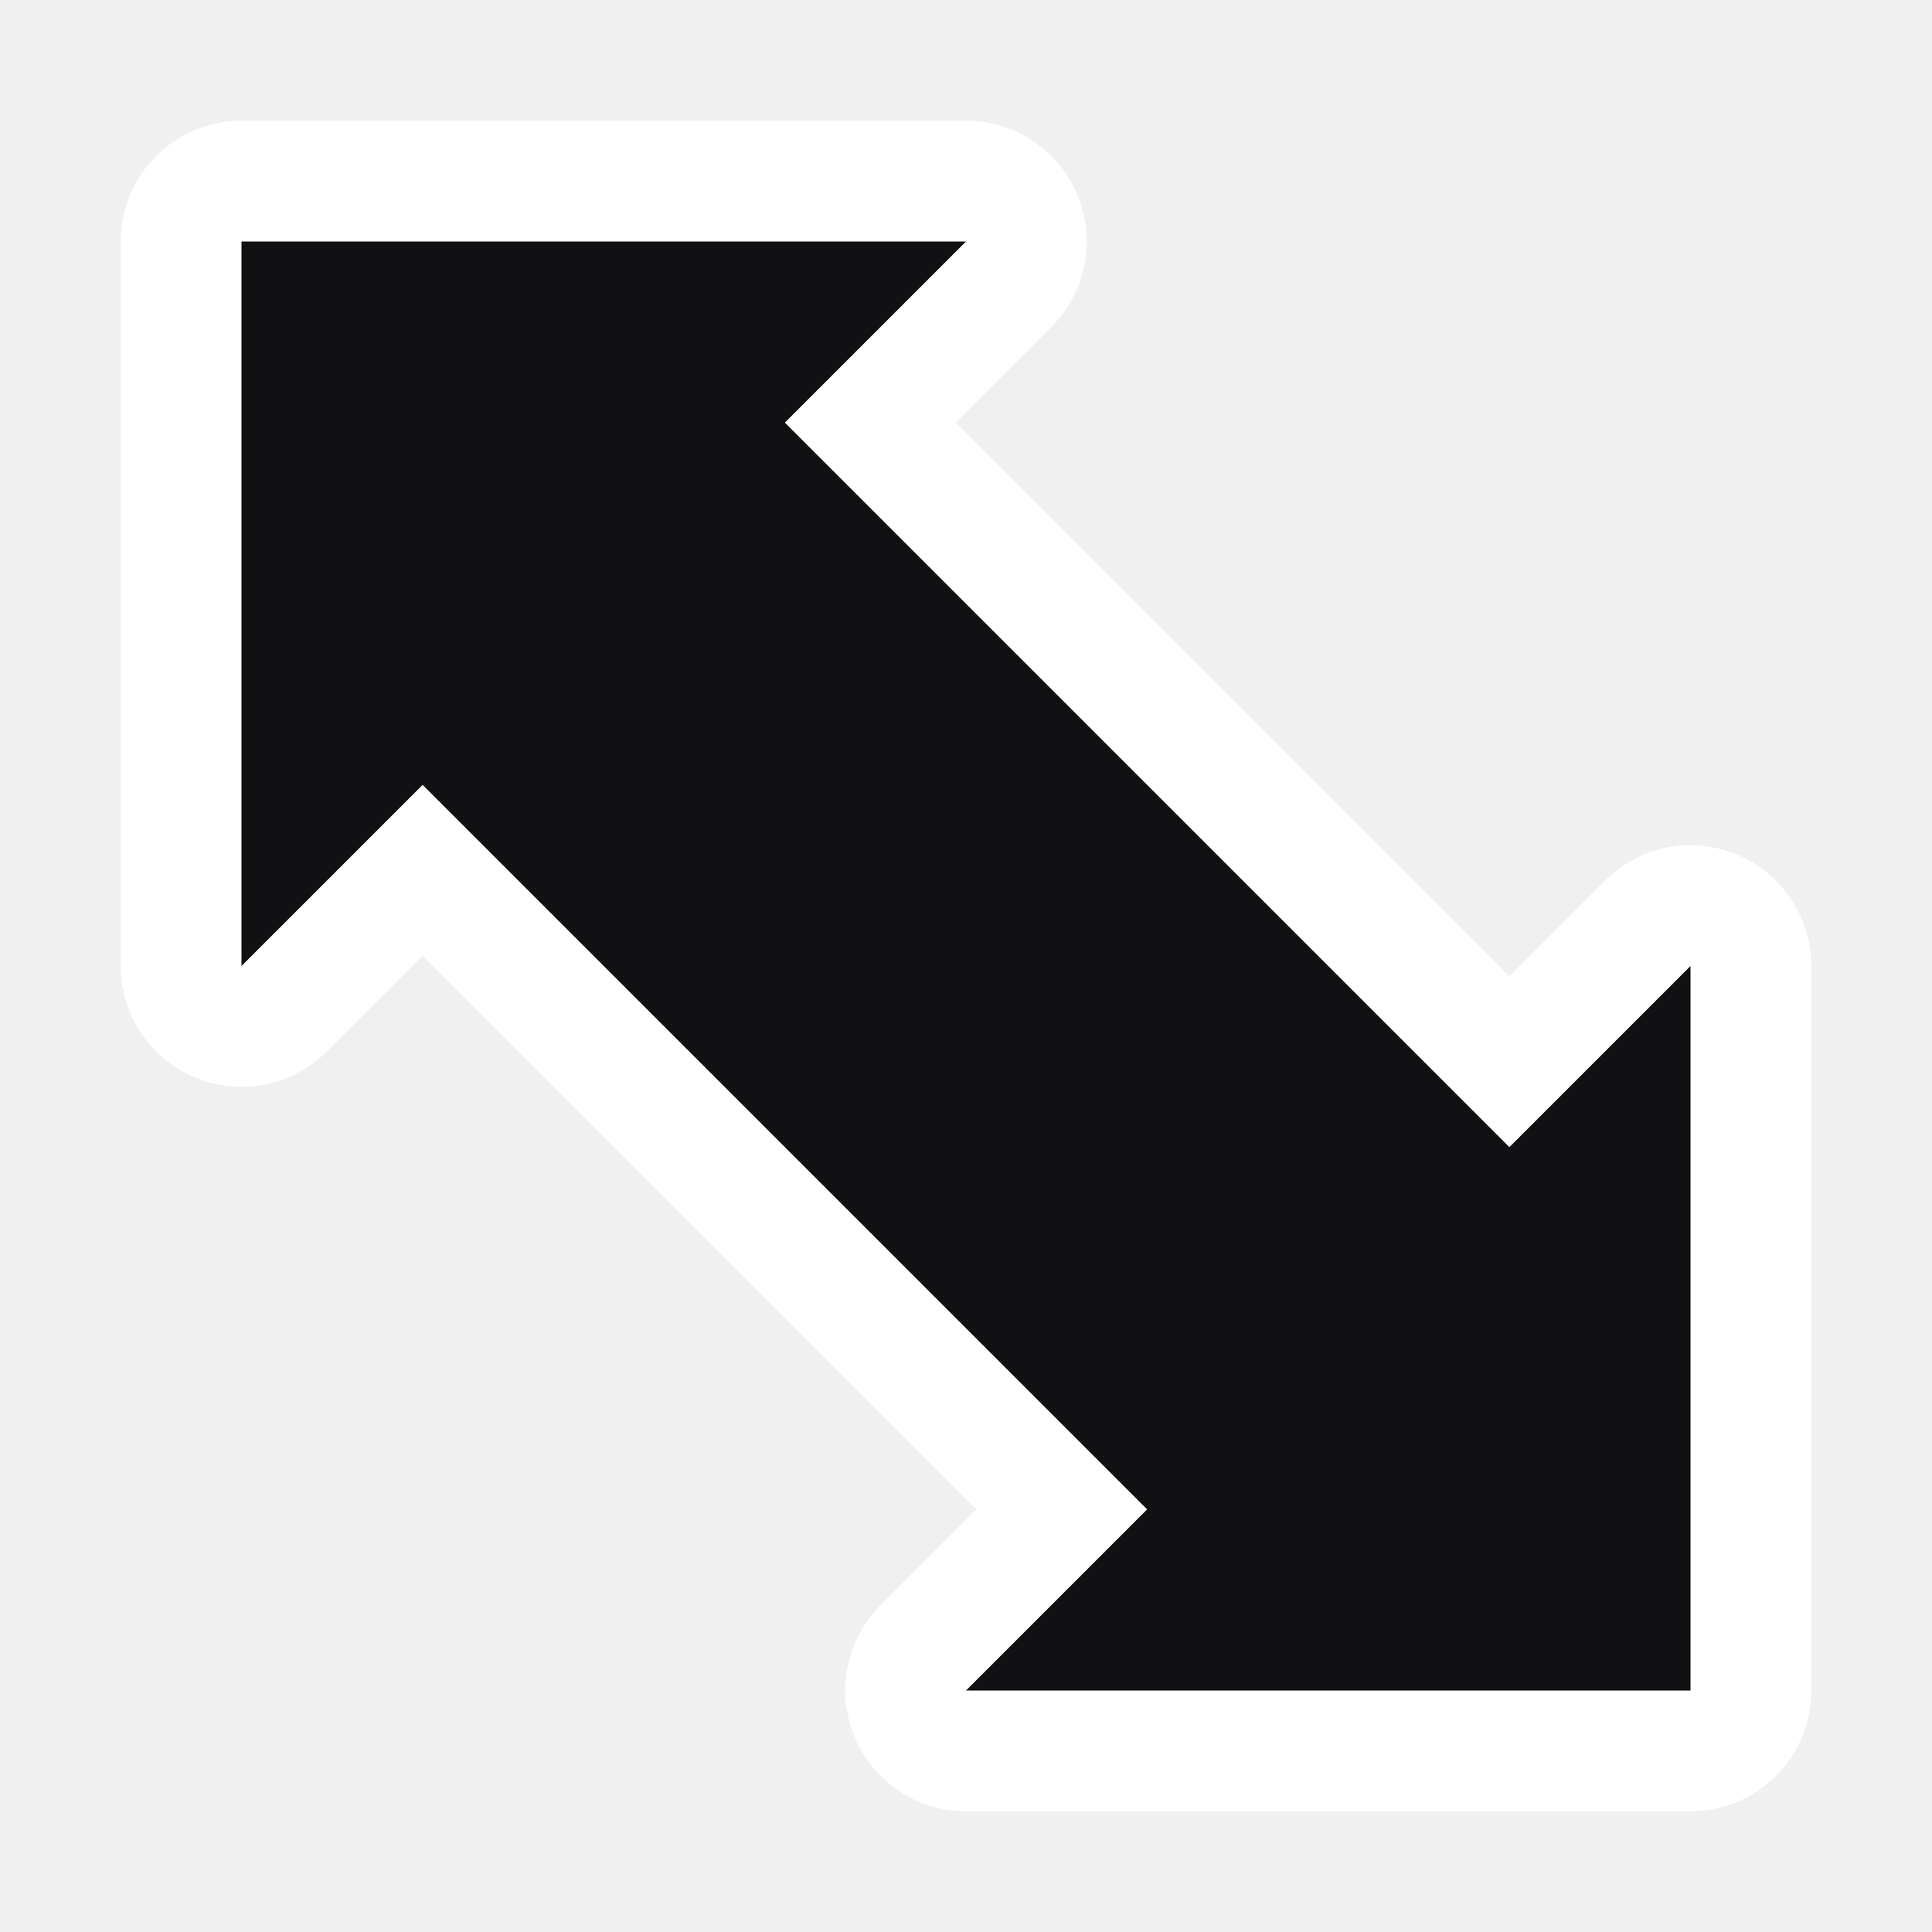
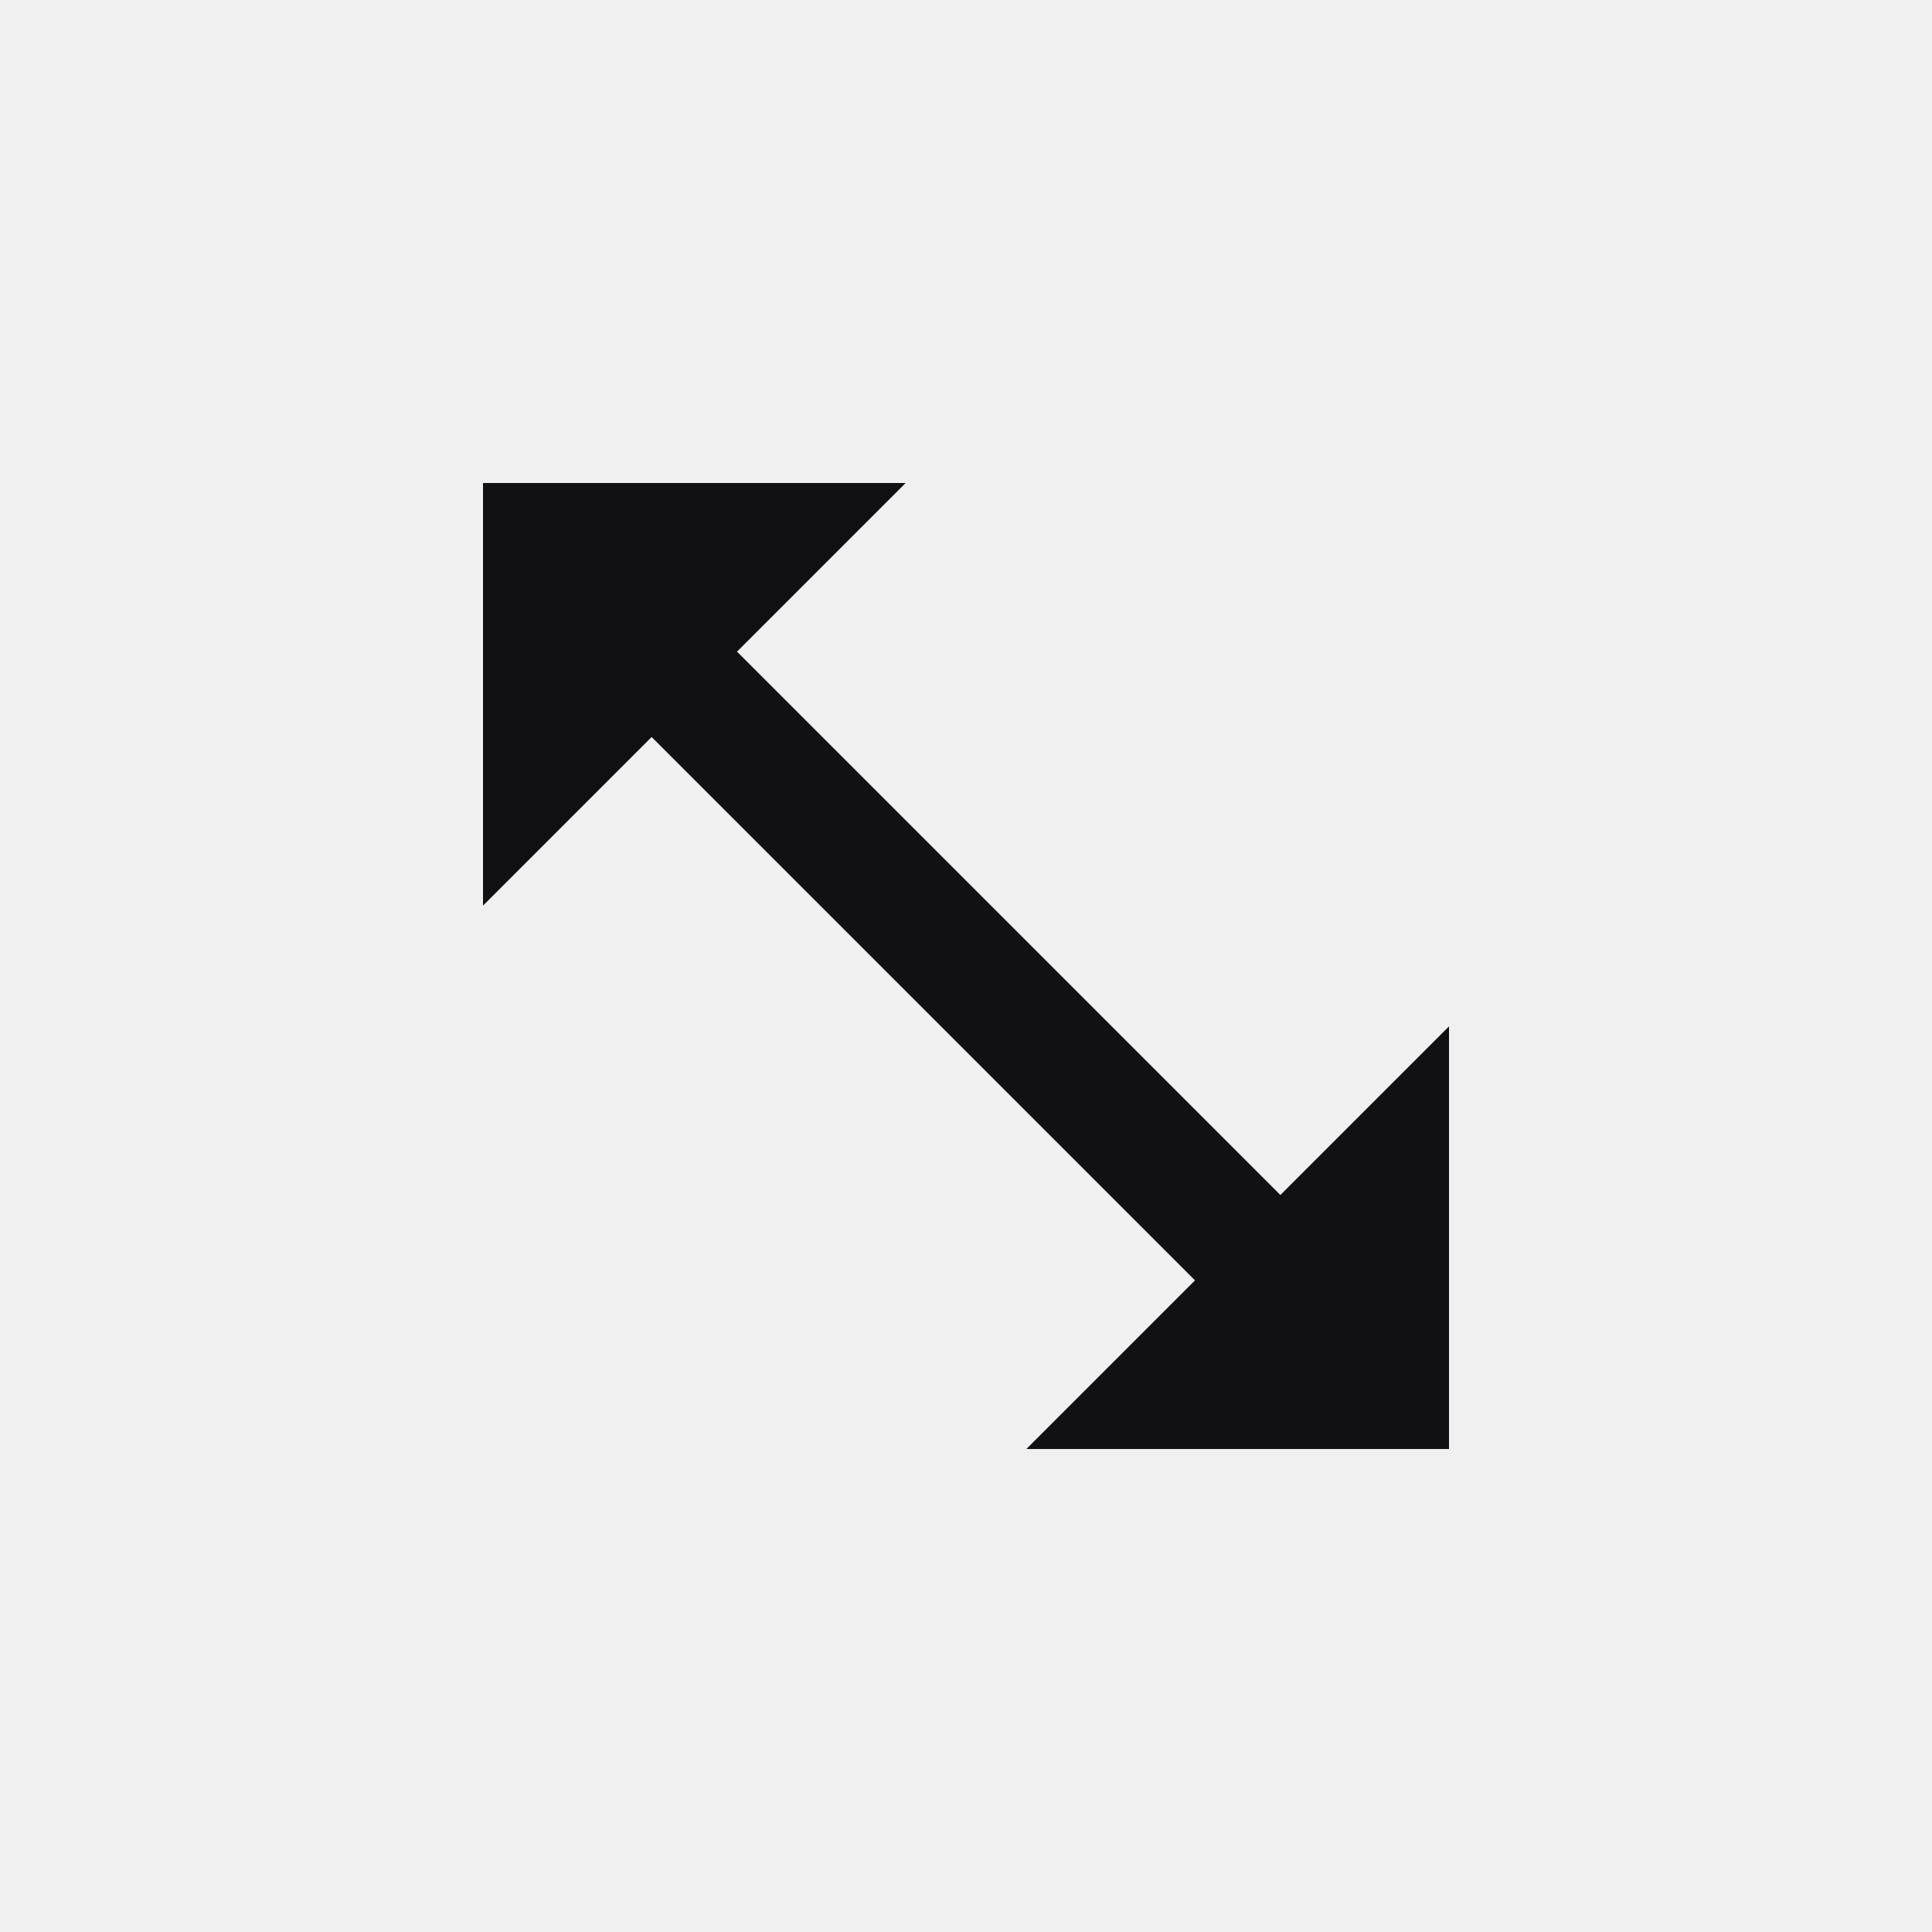
- <svg xmlns="http://www.w3.org/2000/svg" width="32" height="32" viewBox="0 0 32 32" data-hotspot-x="16" data-hotspot-y="16">
-   <polygon points="28,28 28,16 25,19 13,7 16,4 4,4 4,16 7,13 19,25 16,28" fill="none" stroke="#ffffff" stroke-width="4" stroke-linejoin="round" />
-   <polygon points="28,28 28,16 25,19 13,7 16,4 4,4 4,16 7,13 19,25 16,28" fill="#111114" />
+ <svg xmlns="http://www.w3.org/2000/svg" width="32" height="32" viewBox="0 0 32 32" data-hotspot-x="16" data-hotspot-y="16" data-outline-color="#ffffff" data-outline-width="2">
+   <polygon points="8,8 8,15 10.793,12.207 19.793,21.207 17,24 24,24 24,17 21.207,19.793 12.207,10.793 15,8" fill="#111114" />
</svg>
